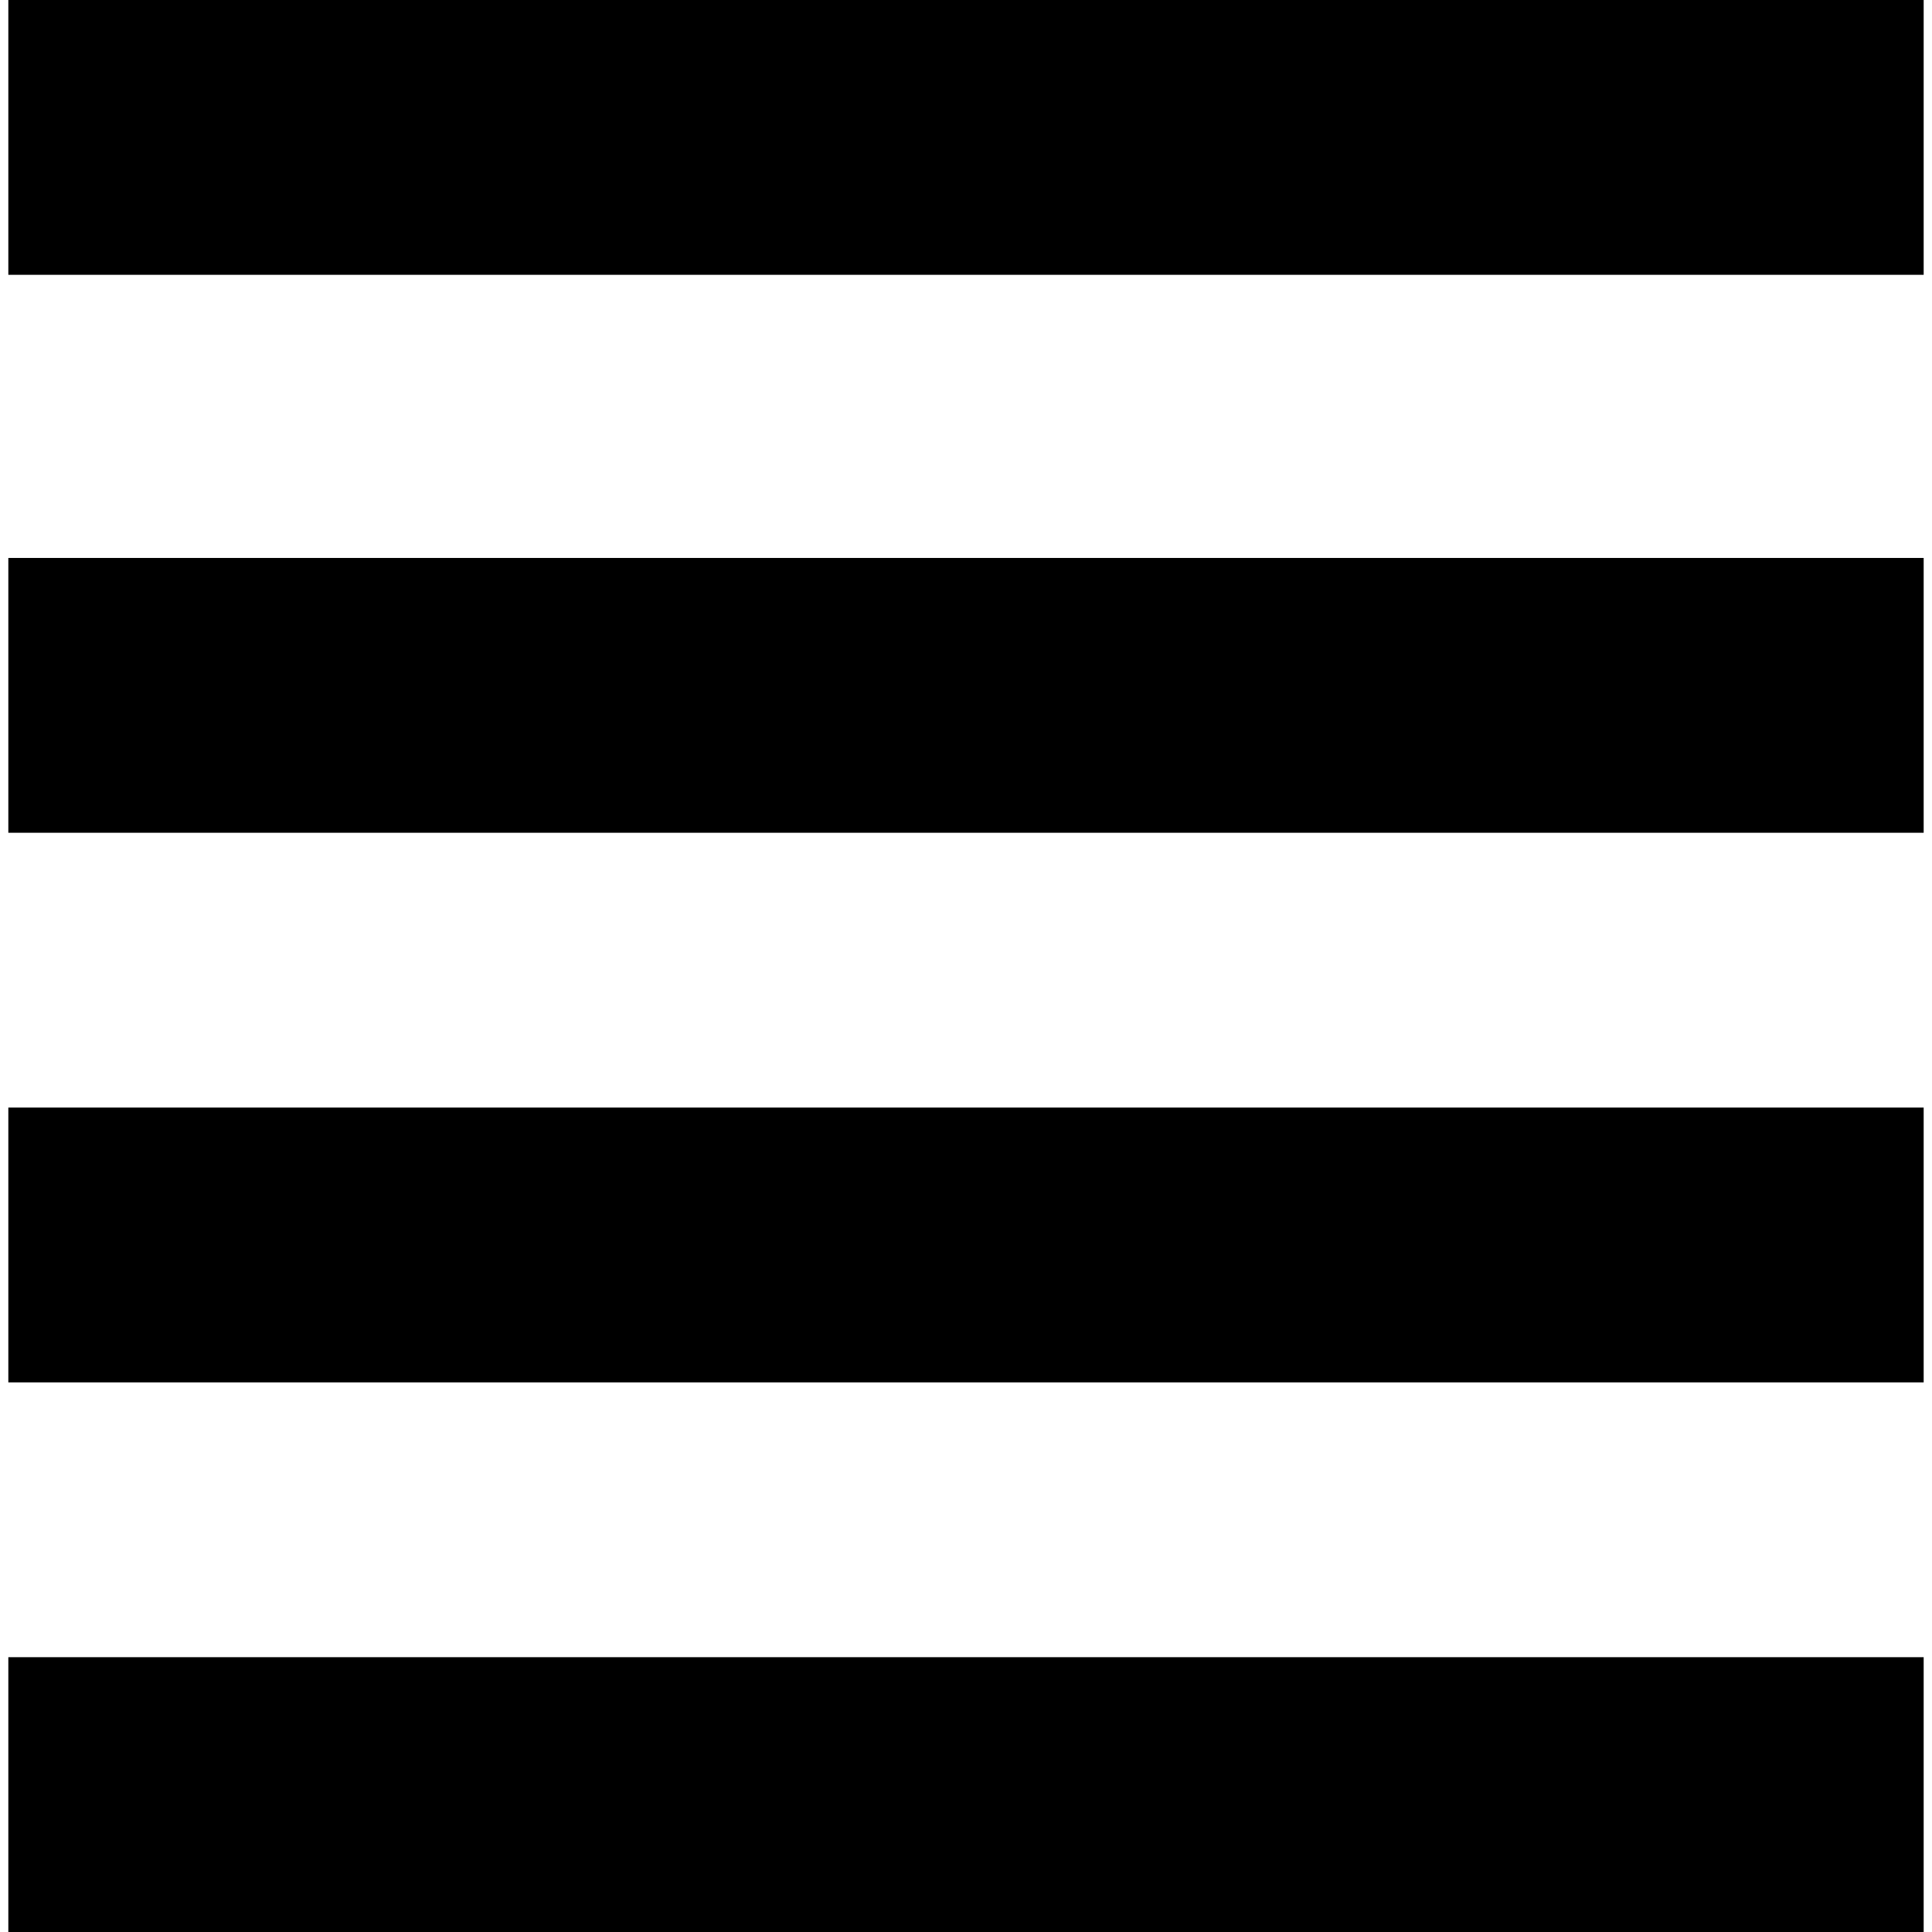
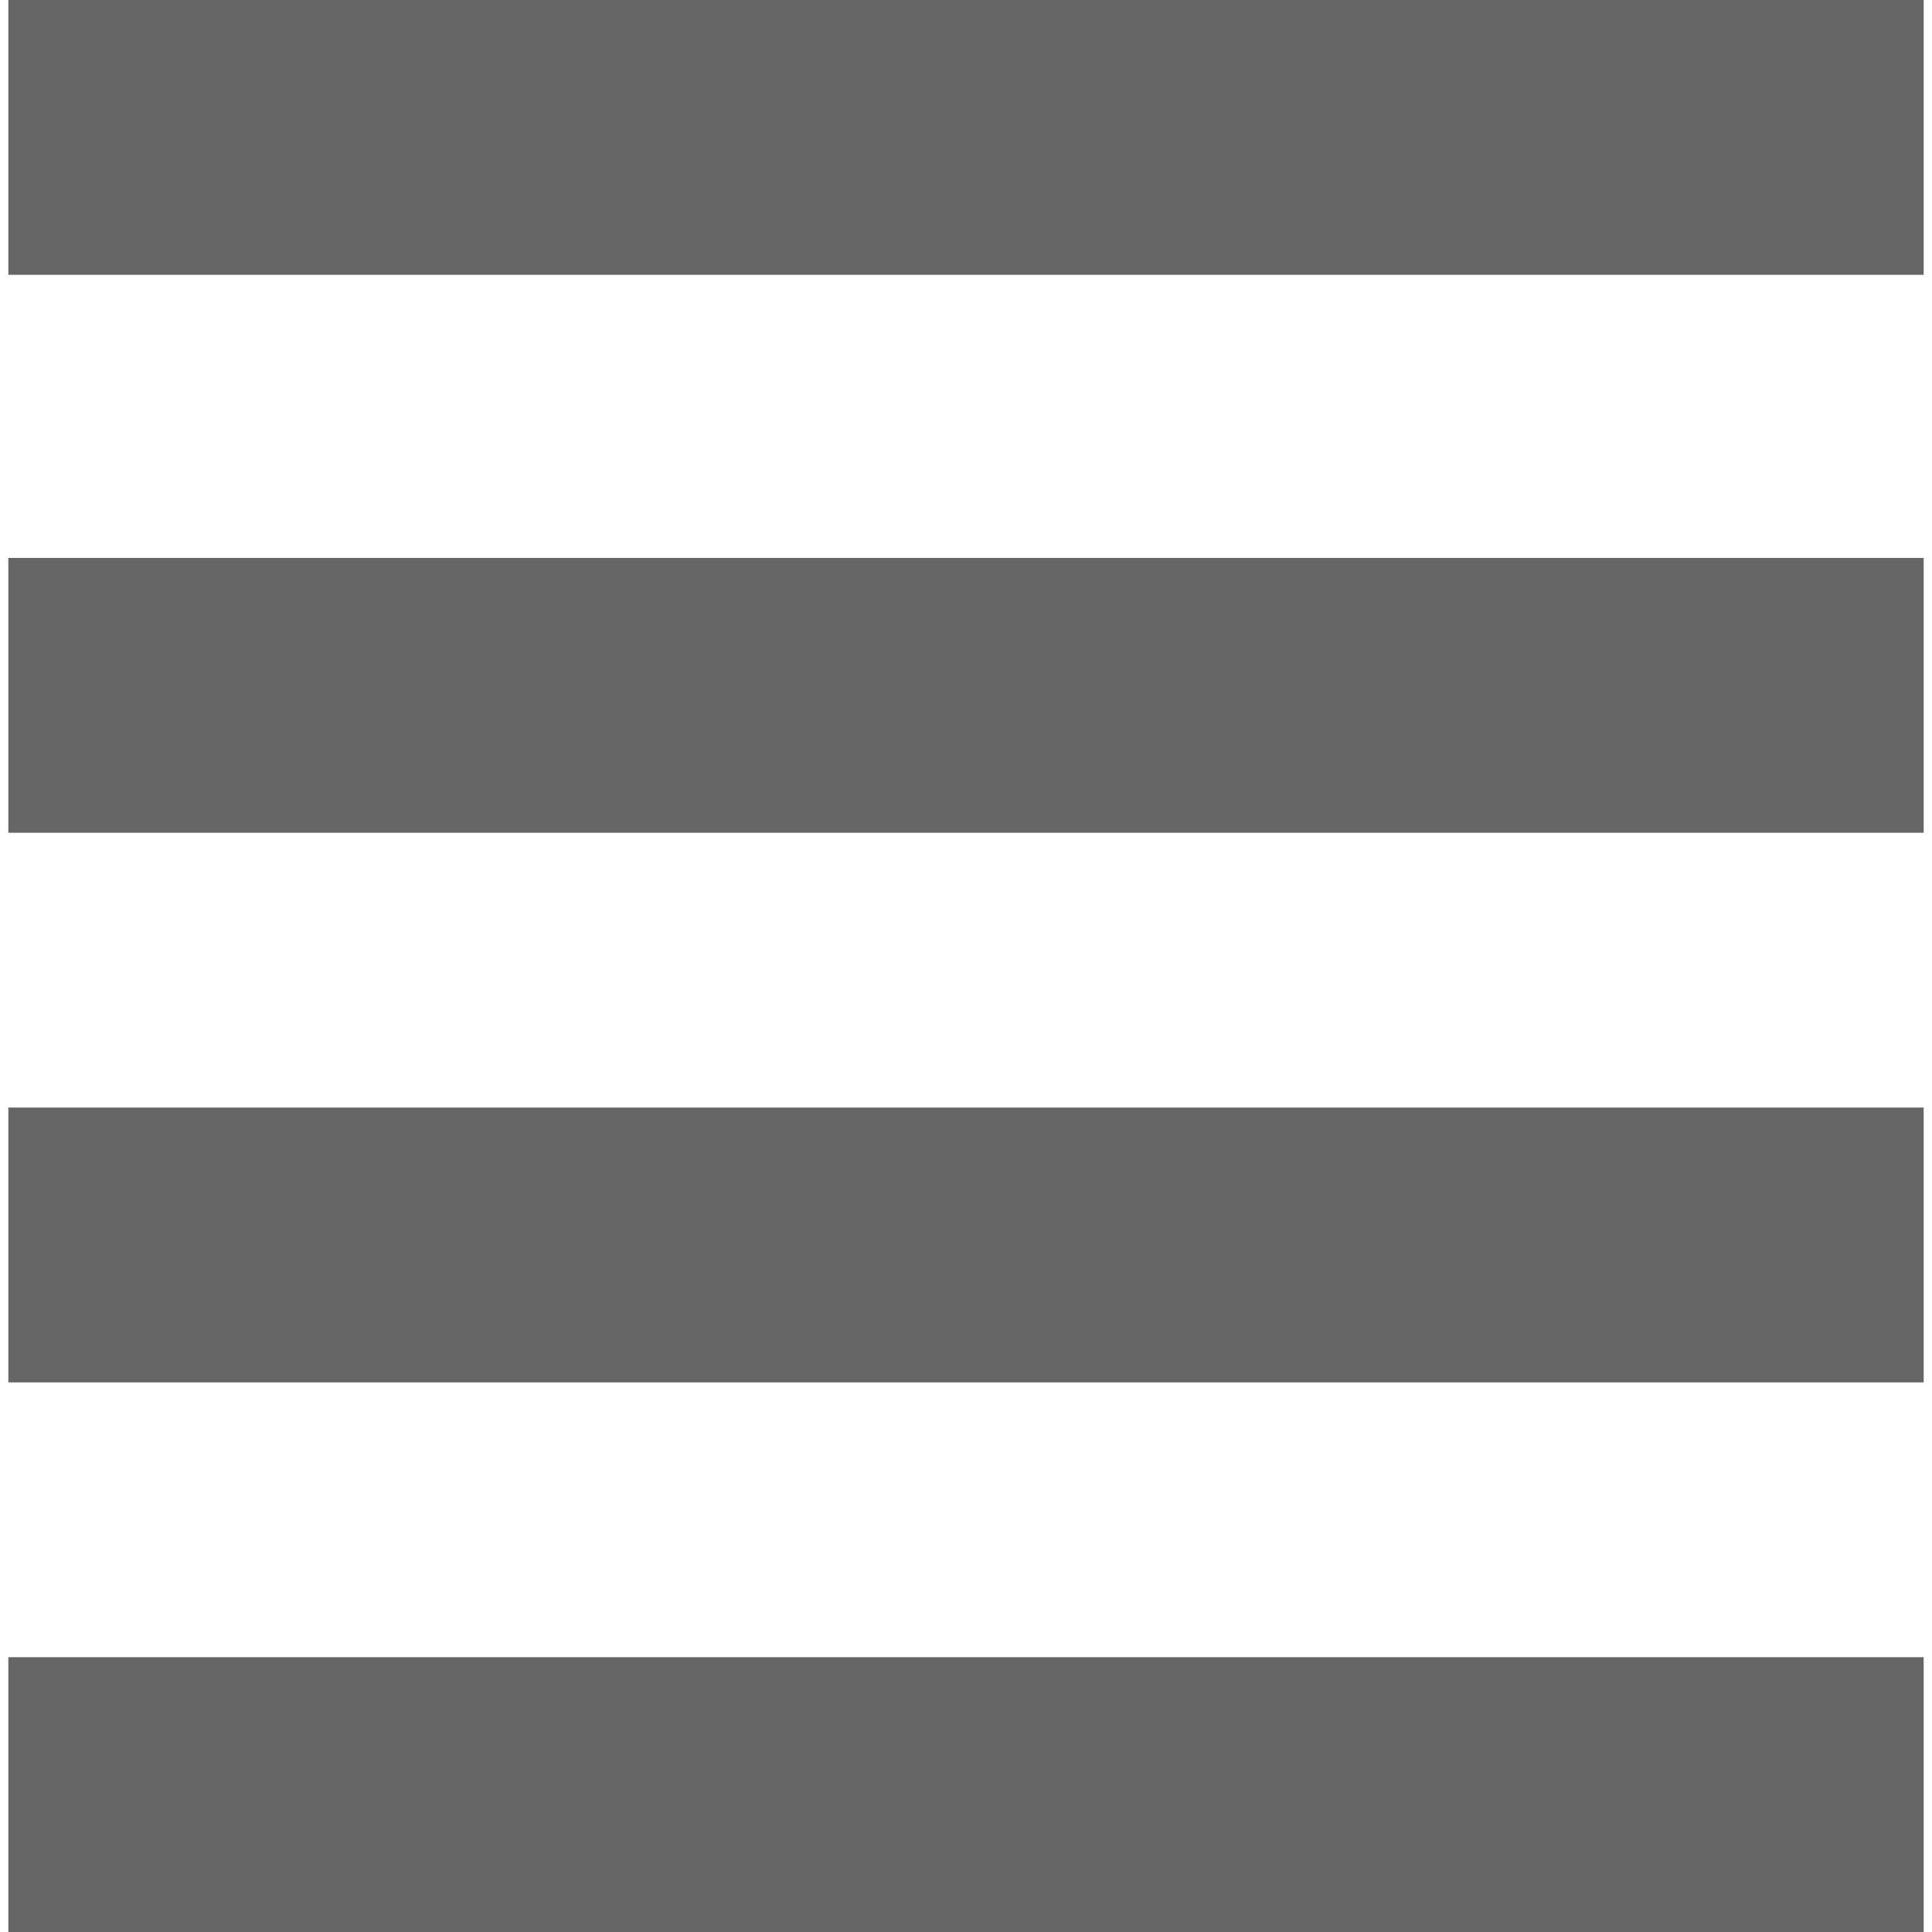
<svg xmlns="http://www.w3.org/2000/svg" version="1.1" viewBox="0 0 232 232" enable-background="new 0 0 232 232">
  <g>
-     <rect width="230" x="1" y="199" height="33" />
-     <rect width="230" x="1" y="133" height="33" />
-     <rect width="230" x="1" y="67" height="33" />
-     <rect width="230" x="1" height="33" />
+     <rect width="230" x="1" y="199" height="33" fill="#666" />
+     <rect width="230" x="1" y="133" height="33" fill="#666" />
+     <rect width="230" x="1" y="67" height="33" fill="#666" />
+     <rect width="230" x="1" height="33" fill="#666" />
  </g>
</svg>
